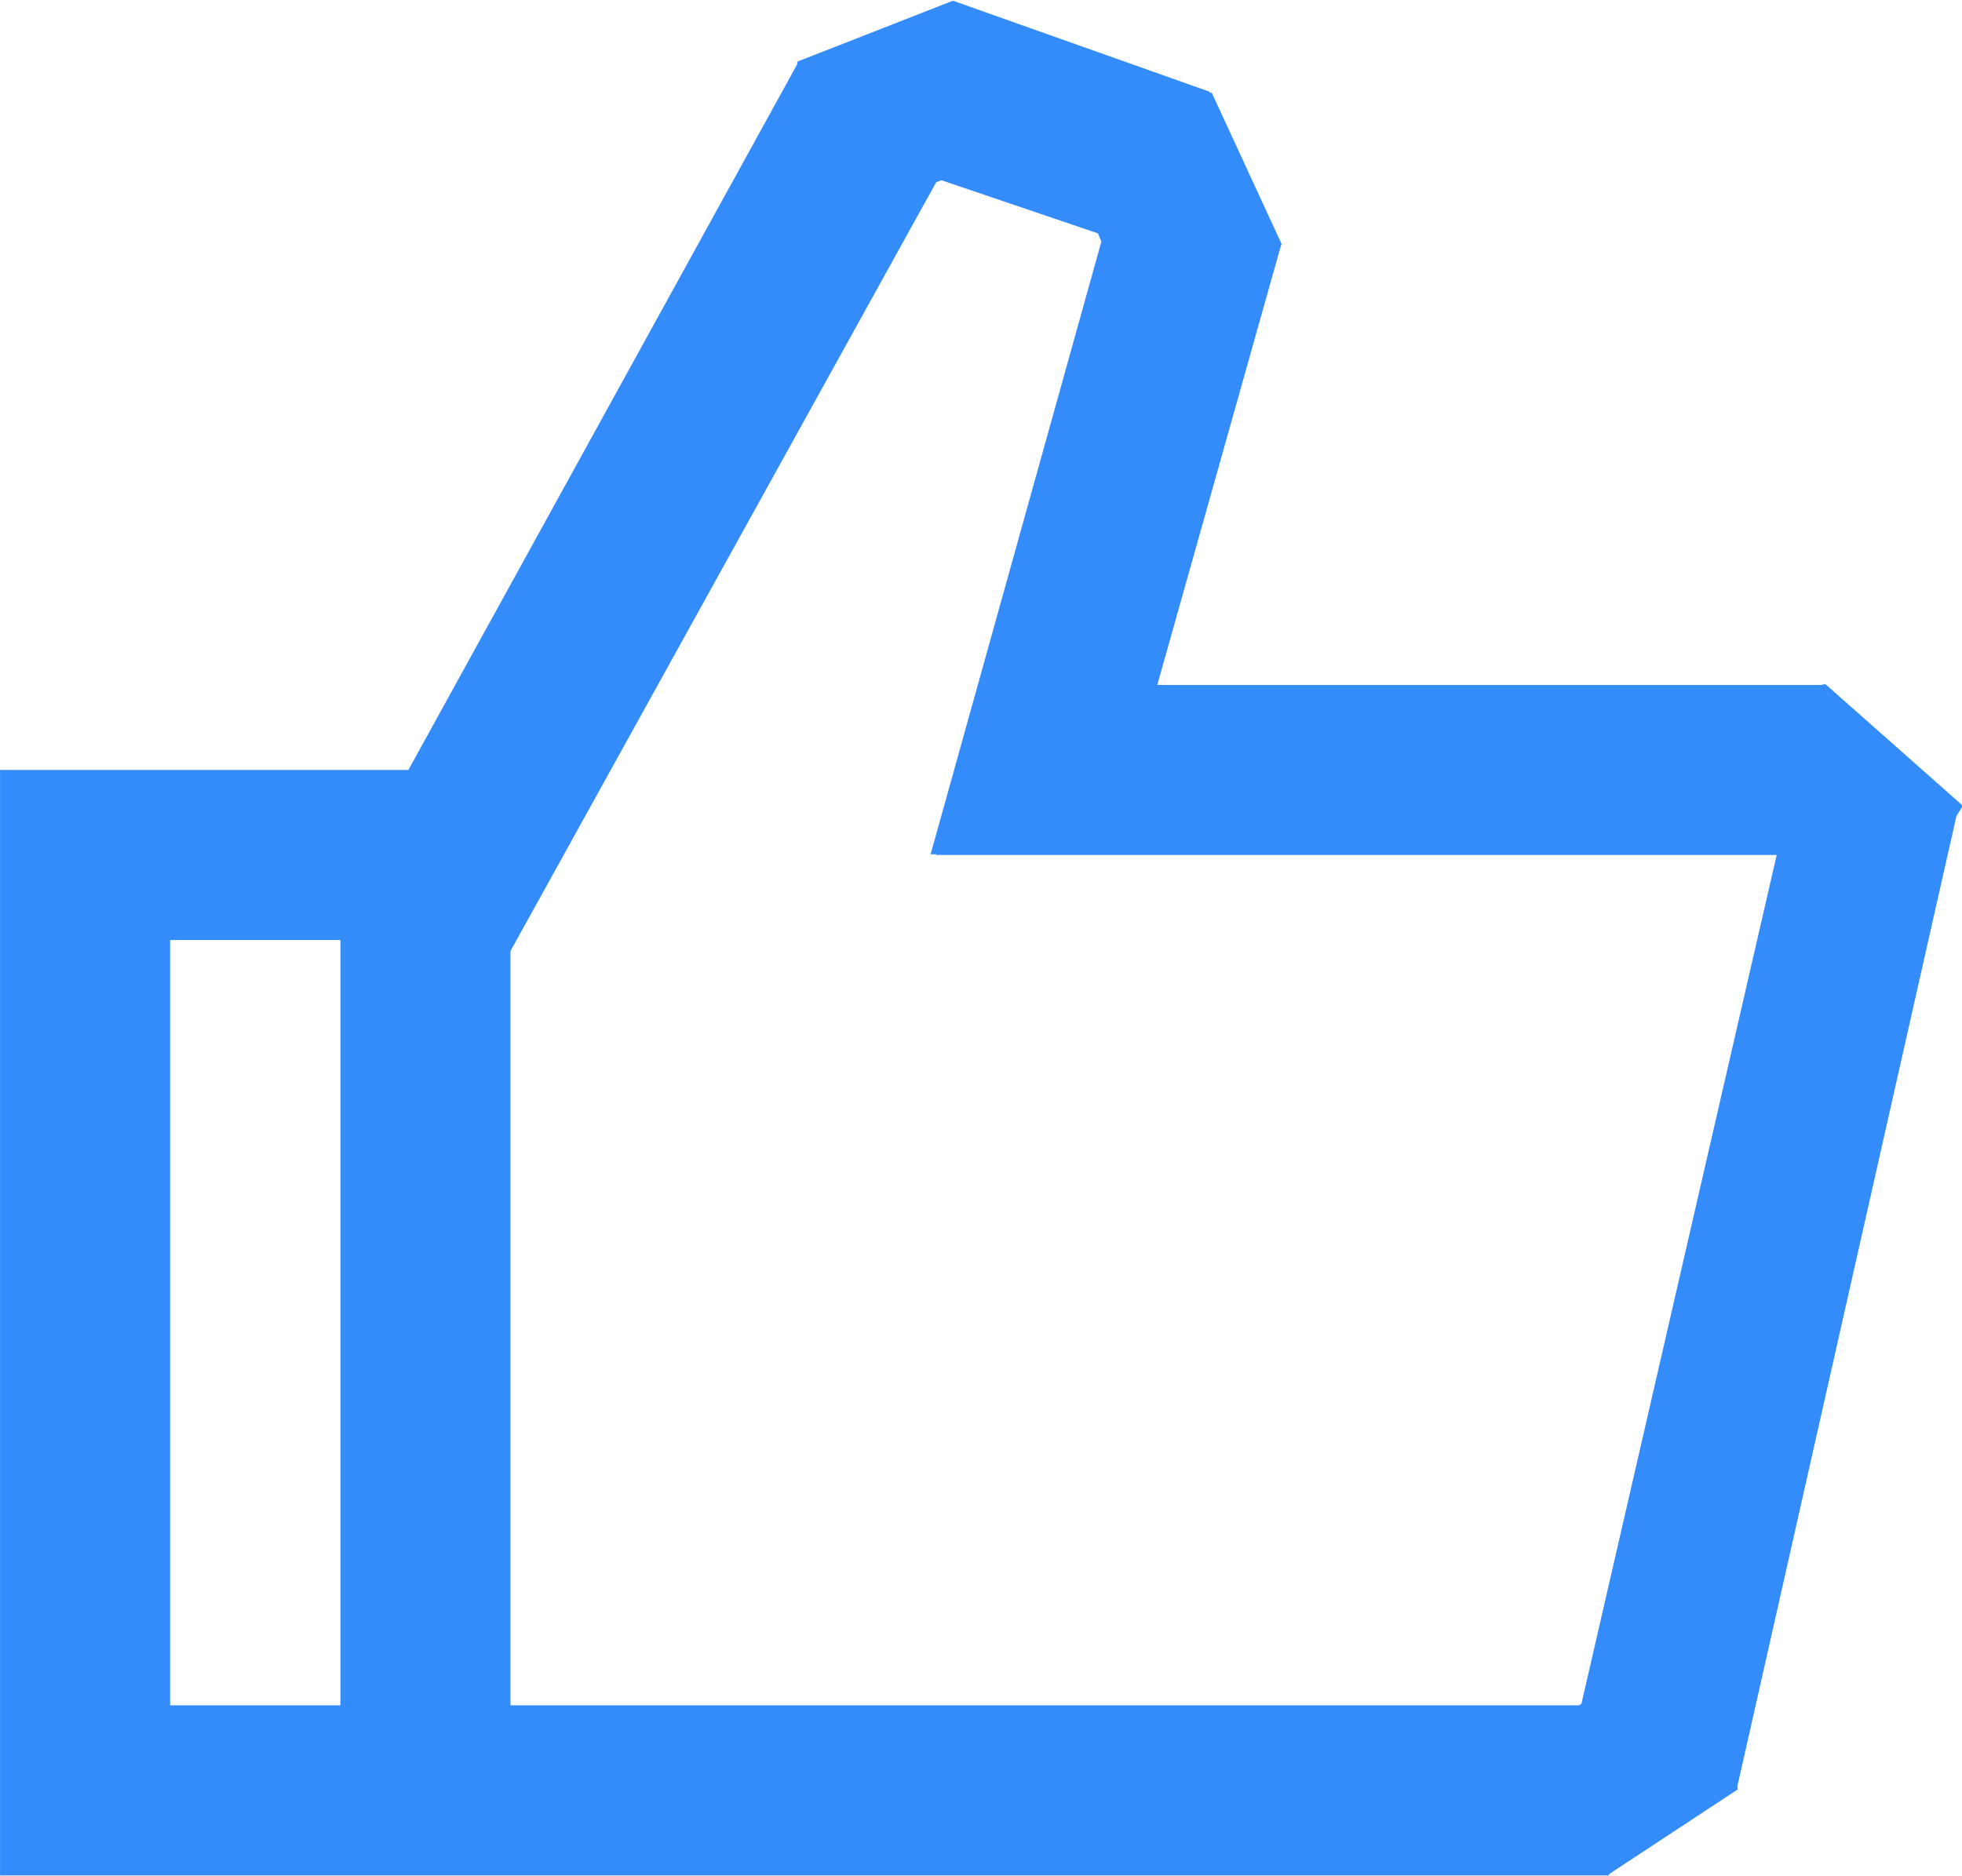
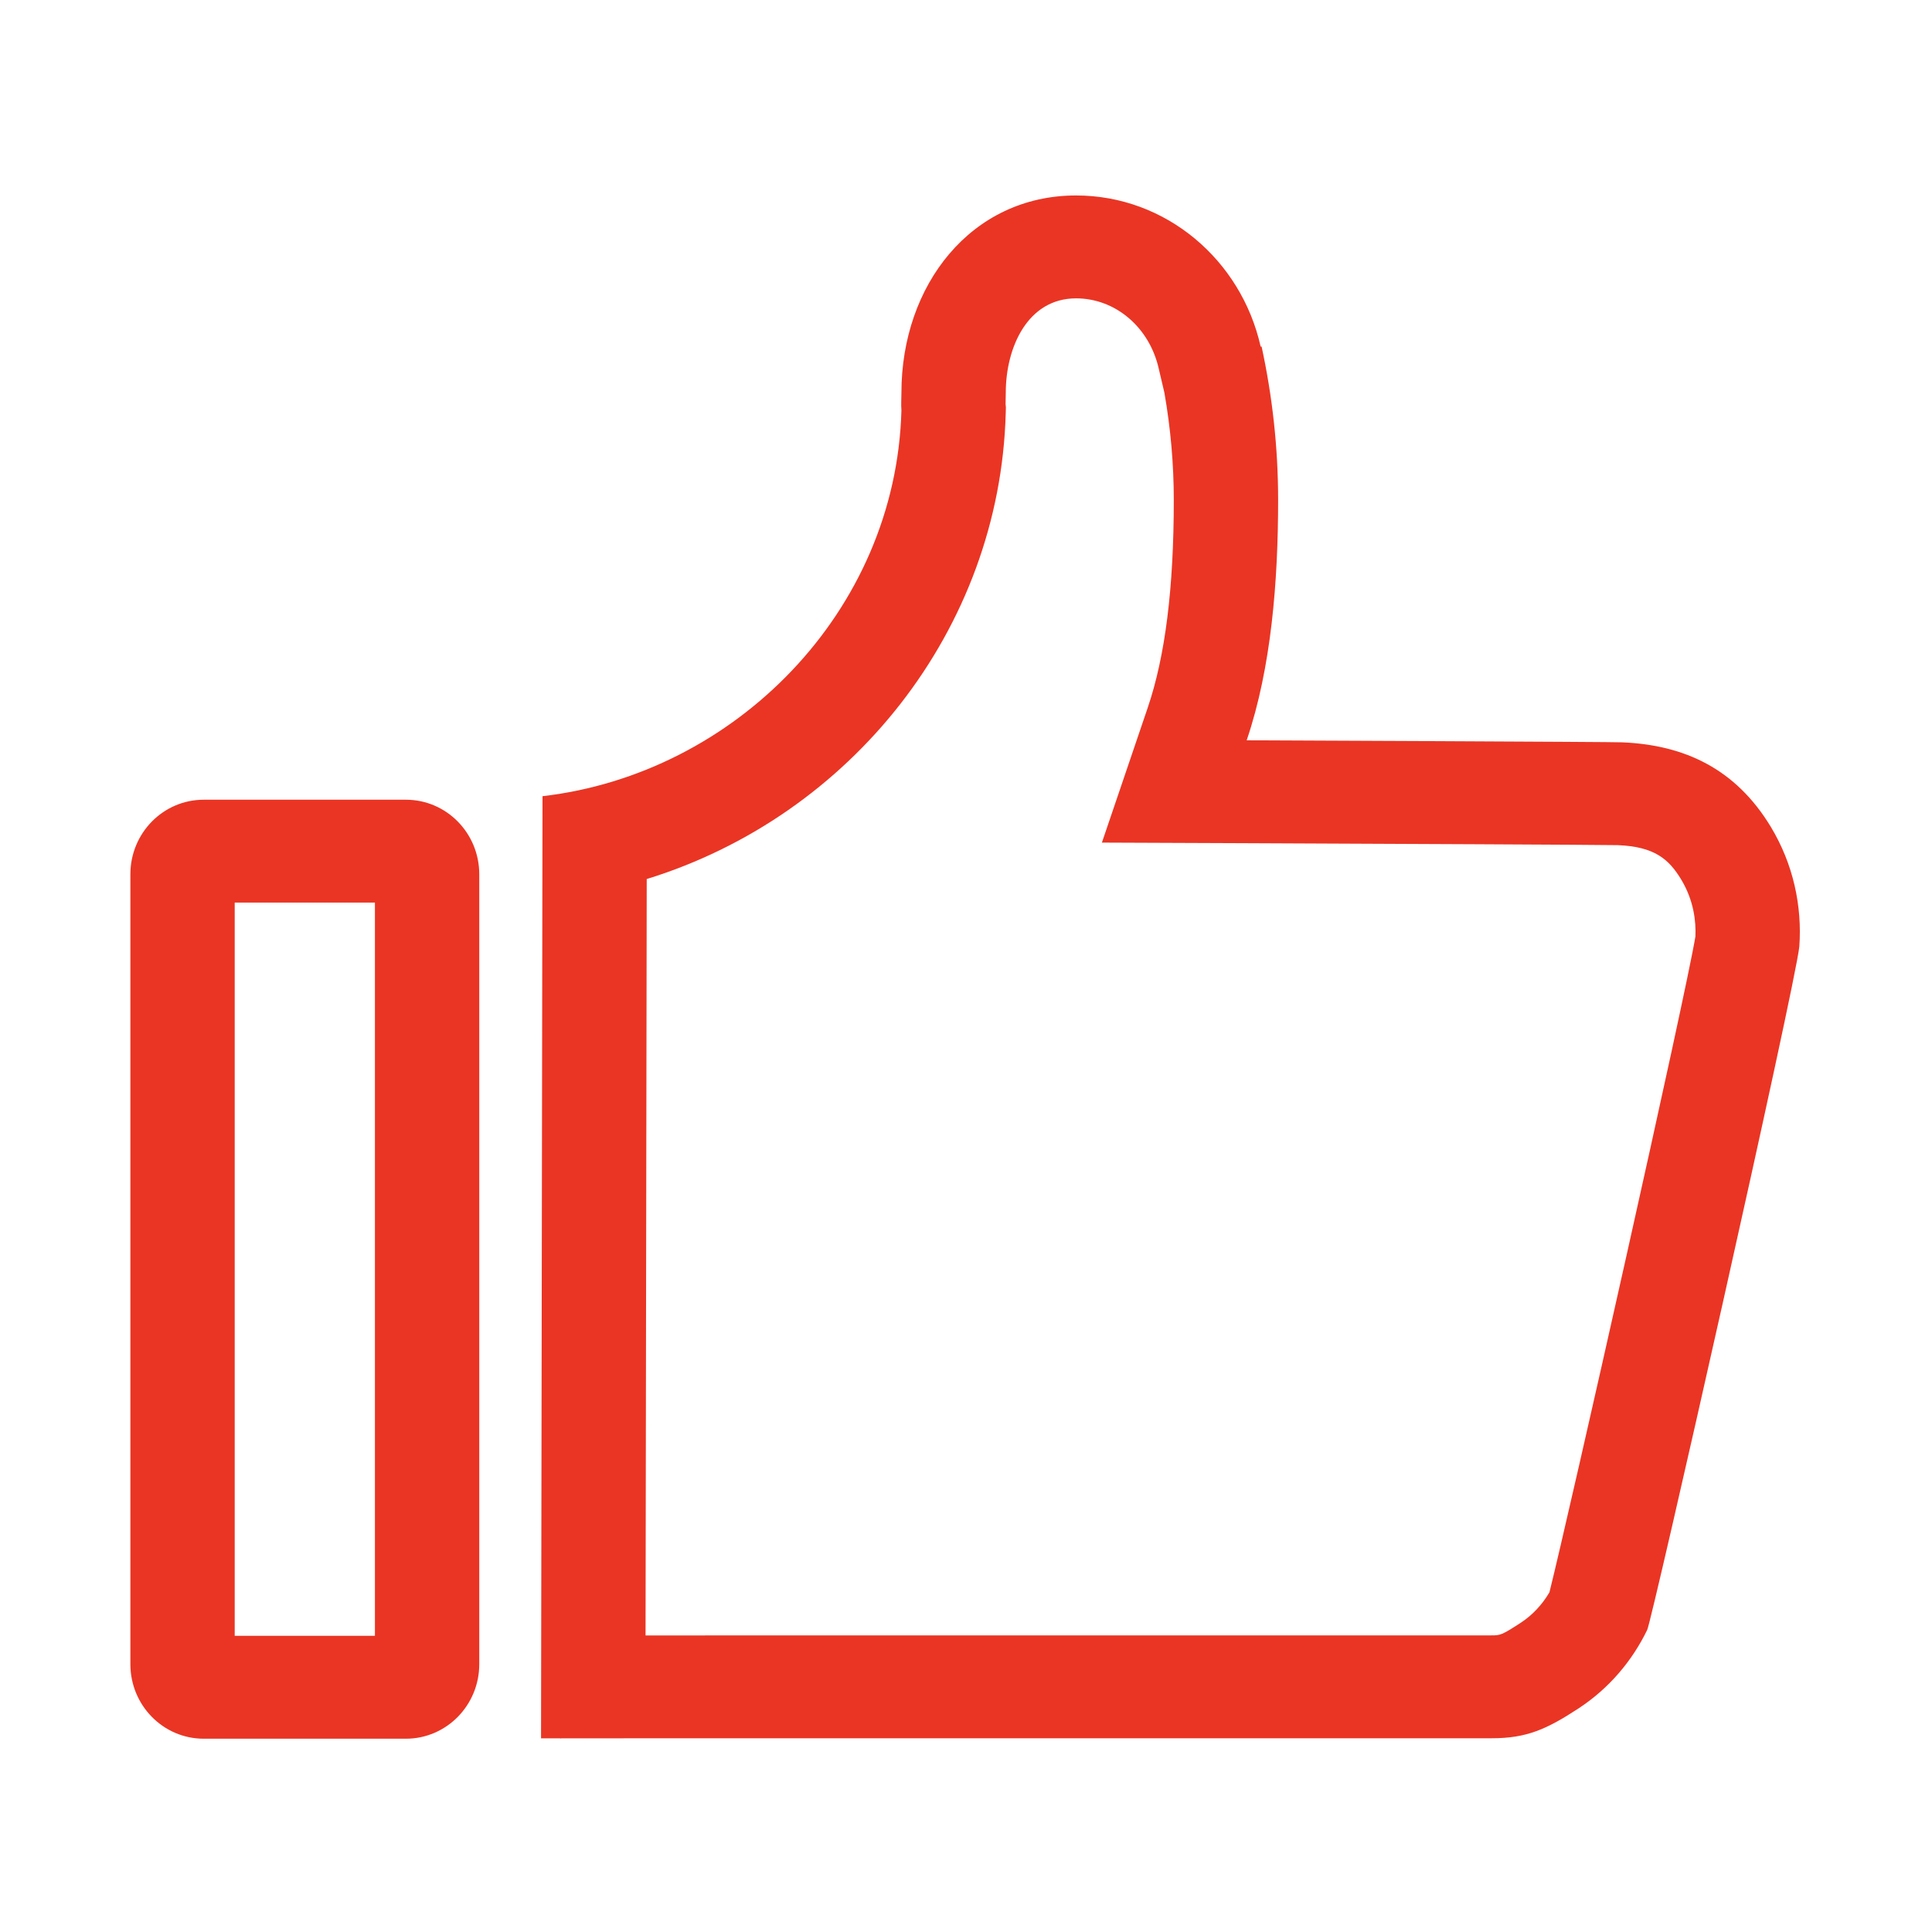
- <svg xmlns="http://www.w3.org/2000/svg" t="1551674195888" class="icon" style="" viewBox="0 0 1071 1024" version="1.1" p-id="6333" width="133.875" height="128">
-   <defs>
-     <style type="text/css" />
-   </defs>
-   <path d="M1067.947 445.592l-119.573 529.767 0.204 1.678-69.934 46.033-0.59 0.93H0.023V420.399h222.909L435.138 35.148l0.227-1.542L520.198 0.385l139.914 49.639 0.159 0.522 1.202 0.113 38.164 82.701-0.272 0.249-67.644 240.37h362.392l2.268-0.499 0.544 0.499 74.56 65.988z m-882.114 67.666h-92.973v417.859h92.973V513.259z m325.089-46.441l0.204-0.385h-3.129l93.2-334.477-1.859-4.535-85.354-28.98-2.925 1.02-232.411 419.809v411.85h583.329l1.293-0.884 106.579-463.416H510.855z" fill="#338CFA" p-id="6334" />
+ <svg xmlns="http://www.w3.org/2000/svg" t="1571663187567" class="icon" viewBox="0 0 1024 1024" version="1.1" p-id="3209" width="32" height="32">
+   <path d="M215.135 423.867H107.983c-21.49 0-38.882 17.696-38.882 39.518v418.654c0 21.81 17.391 39.517 38.882 39.517h107.152c21.49 0 38.886-17.708 38.886-39.517v-418.655c0.001-21.821-17.394-39.517-38.886-39.517zM198.719 867.024h-74.317V478.385h74.317v388.638z m739.902-428.695c-18.718-30.981-45.912-43.502-78.81-44.878-1.709-0.255-199.043-1.078-199.043-1.078 13.066-38.453 16.665-84.295 16.665-127.372 0-27.961-3.081-55.142-8.761-81.331l-0.491 0.056c-10.284-45.897-50.156-80.126-97.861-80.126-55.53 0-92.548 47.457-92.548 104.57 0 3.22-0.26 6.296 0 9.375-2.905 106.811-88.454 192.666-190.232 204.449l-0.777 499.348h9.934c-0.015-0.013 0.104-0.027 0.459-0.027 0.371 0 0.488 0.014 0.476 0.027l492.727-0.027h0.314c18.597 0 29.104-4.807 46.039-15.852 16.15-10.621 28.362-25.14 36.319-41.545 2.204-3.304 78.696-342.158 80.65-362.266 1.53-21.437-3.19-43.614-15.061-63.323z m-40.017 58.007c-5.014 30.699-66.97 306.13-77.369 347.617-3.838 6.55-9.01 12.068-15.048 16.037-10.409 6.792-11.092 6.792-15.827 6.792l-448.206 0.029 0.623-400.902c108.343-33.422 187.16-132.264 190.28-246.903l0.082-2.992-0.164-1.983 0.024-1.163 0.082-4.694c0-24.104 11.653-50.038 37.241-50.038 20.897 0 38.932 15.357 43.862 37.363l2.972 12.663c3.307 18.859 4.976 37.913 4.976 56.844 0 46.708-4.516 82.709-13.802 110.06l-24.302 71.532 76.507 0.313c73.849 0.311 186.157 0.823 196.984 1.036 19.342 0.808 26.966 7.316 33.559 18.234 6.726 11.169 7.874 22.314 7.526 30.156zM296.903 921.4c-0.079 0.027-0.075 0.042 0 0.042 0.054 0 0.144-0.015 0.261-0.015 0.128 0.015 0.225 0.015 0.28 0.015 0.086 0 0.093-0.015 0-0.042 0.105-0.029 0.184-0.044 0.195-0.058h-0.936c0.007 0.014 0.09 0.03 0.2 0.058z" fill="#EA3524" p-id="3210" />
</svg>
